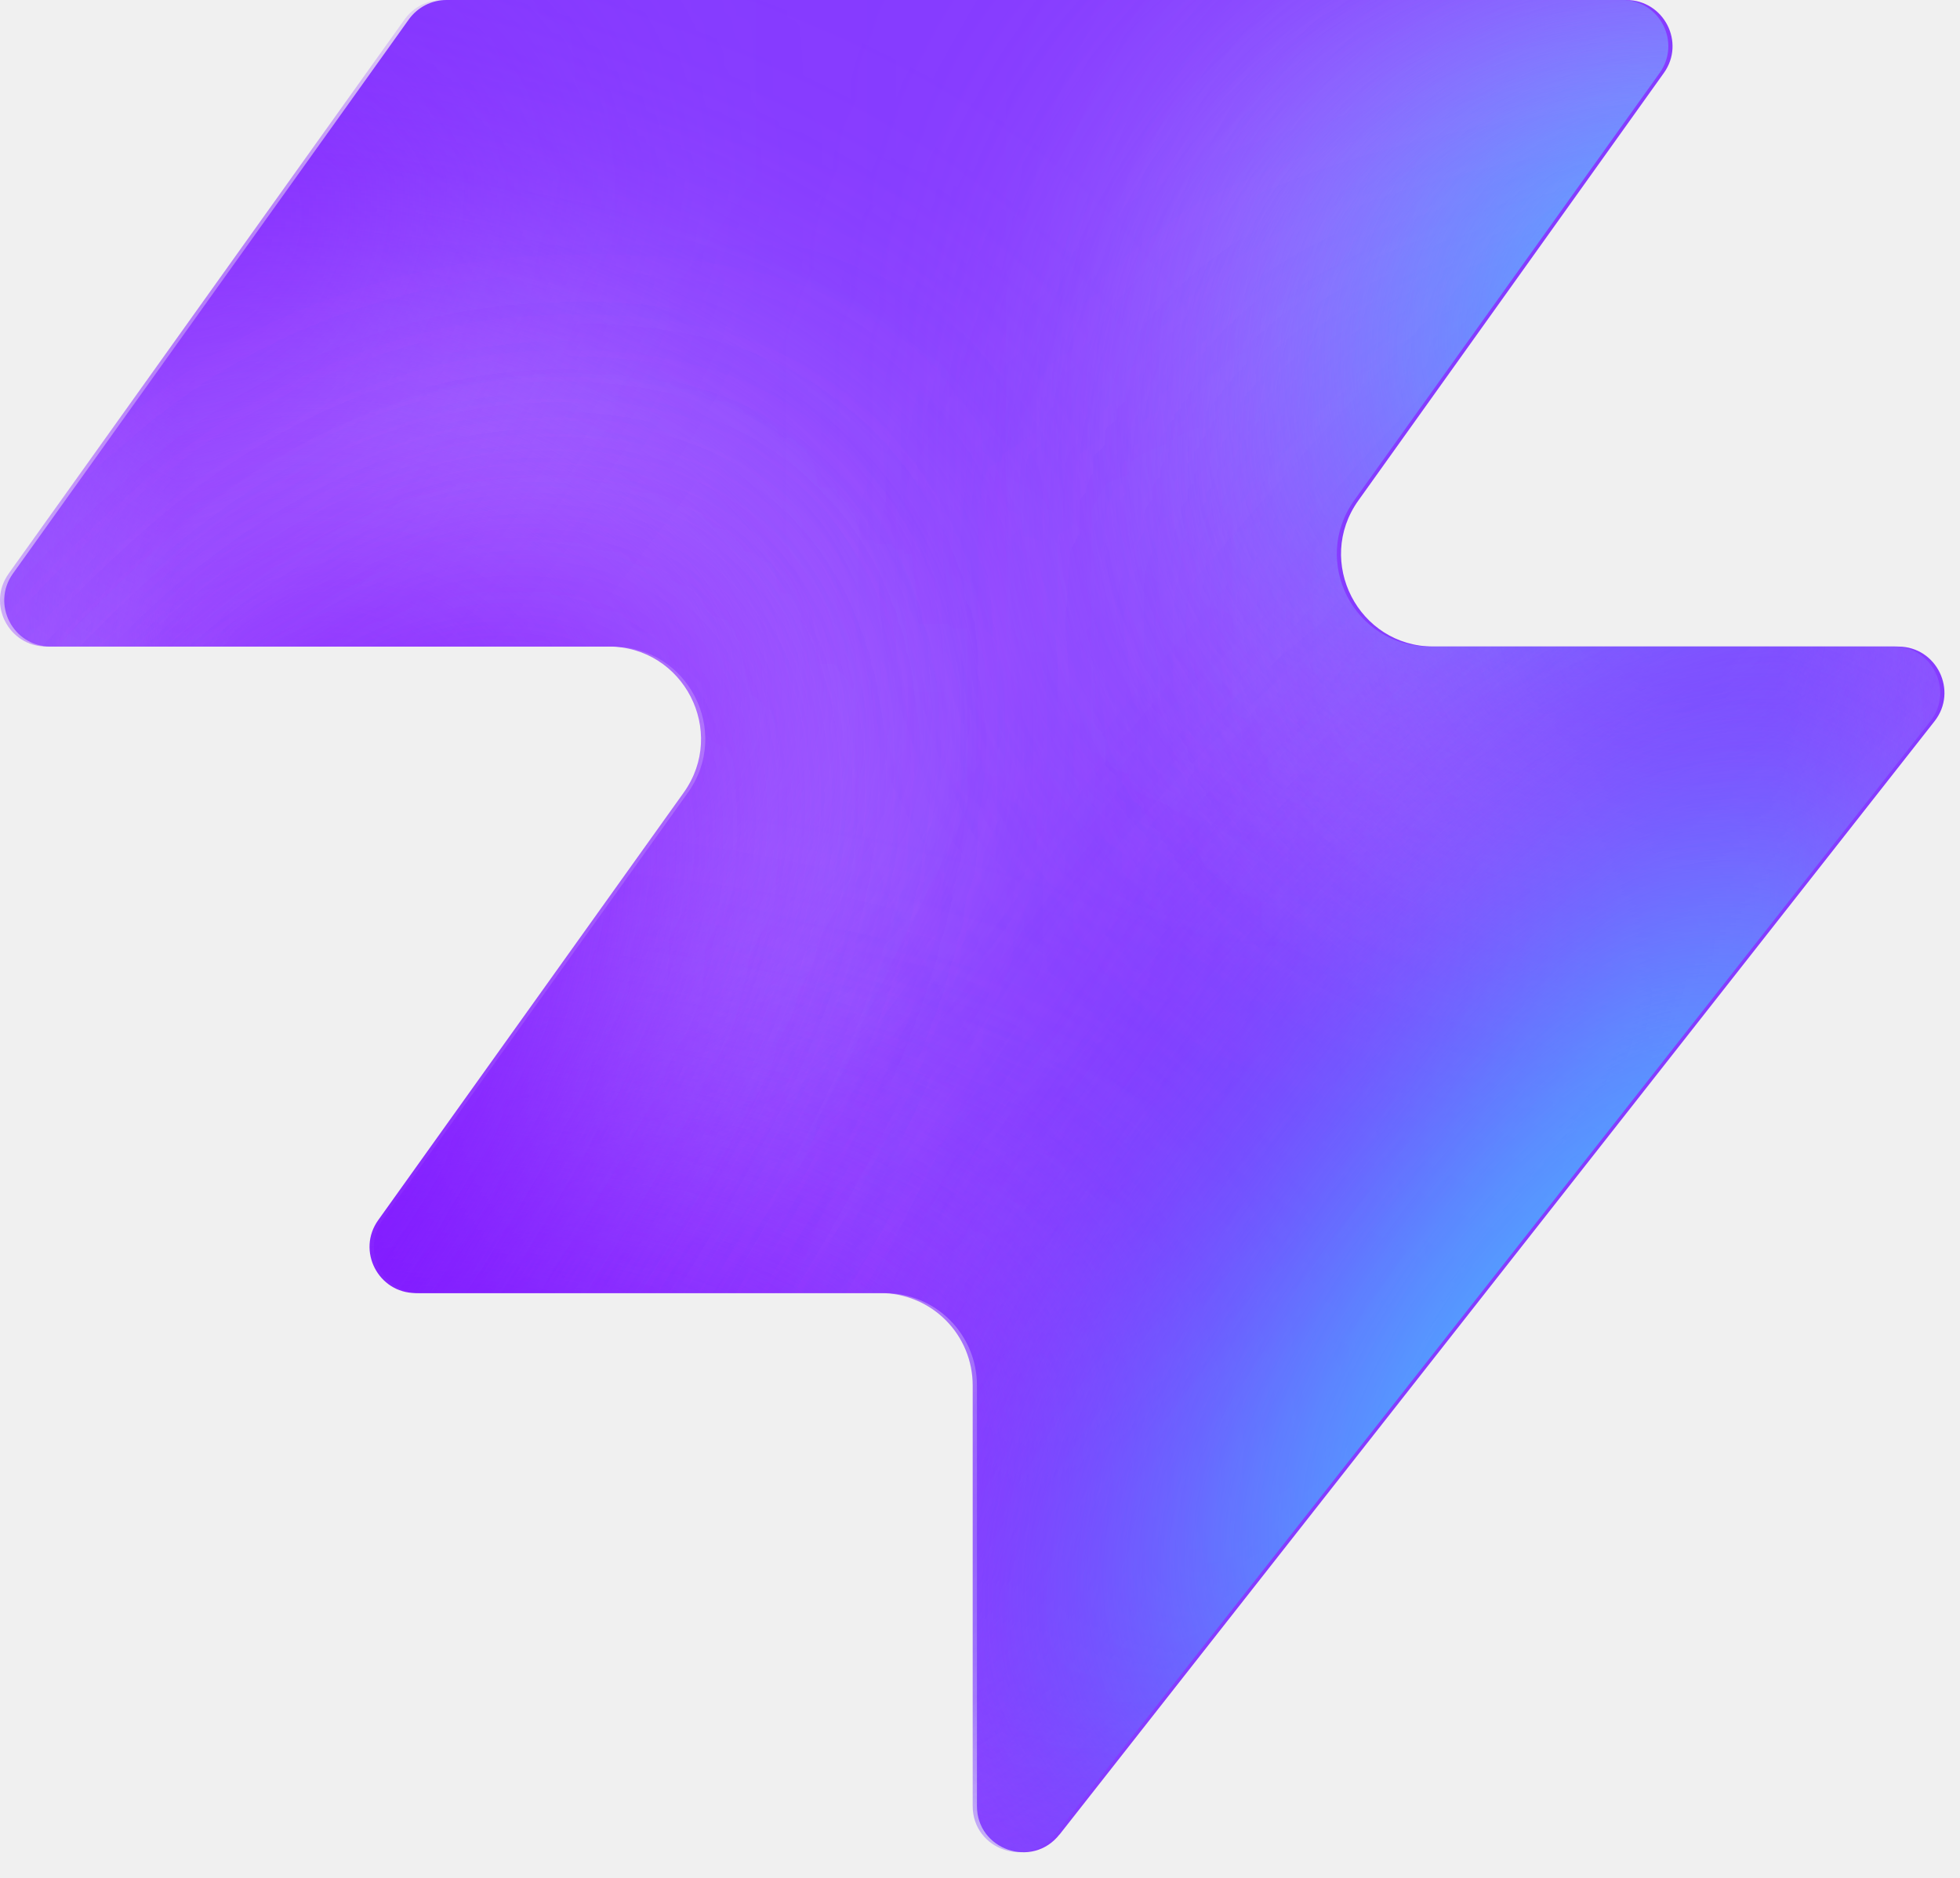
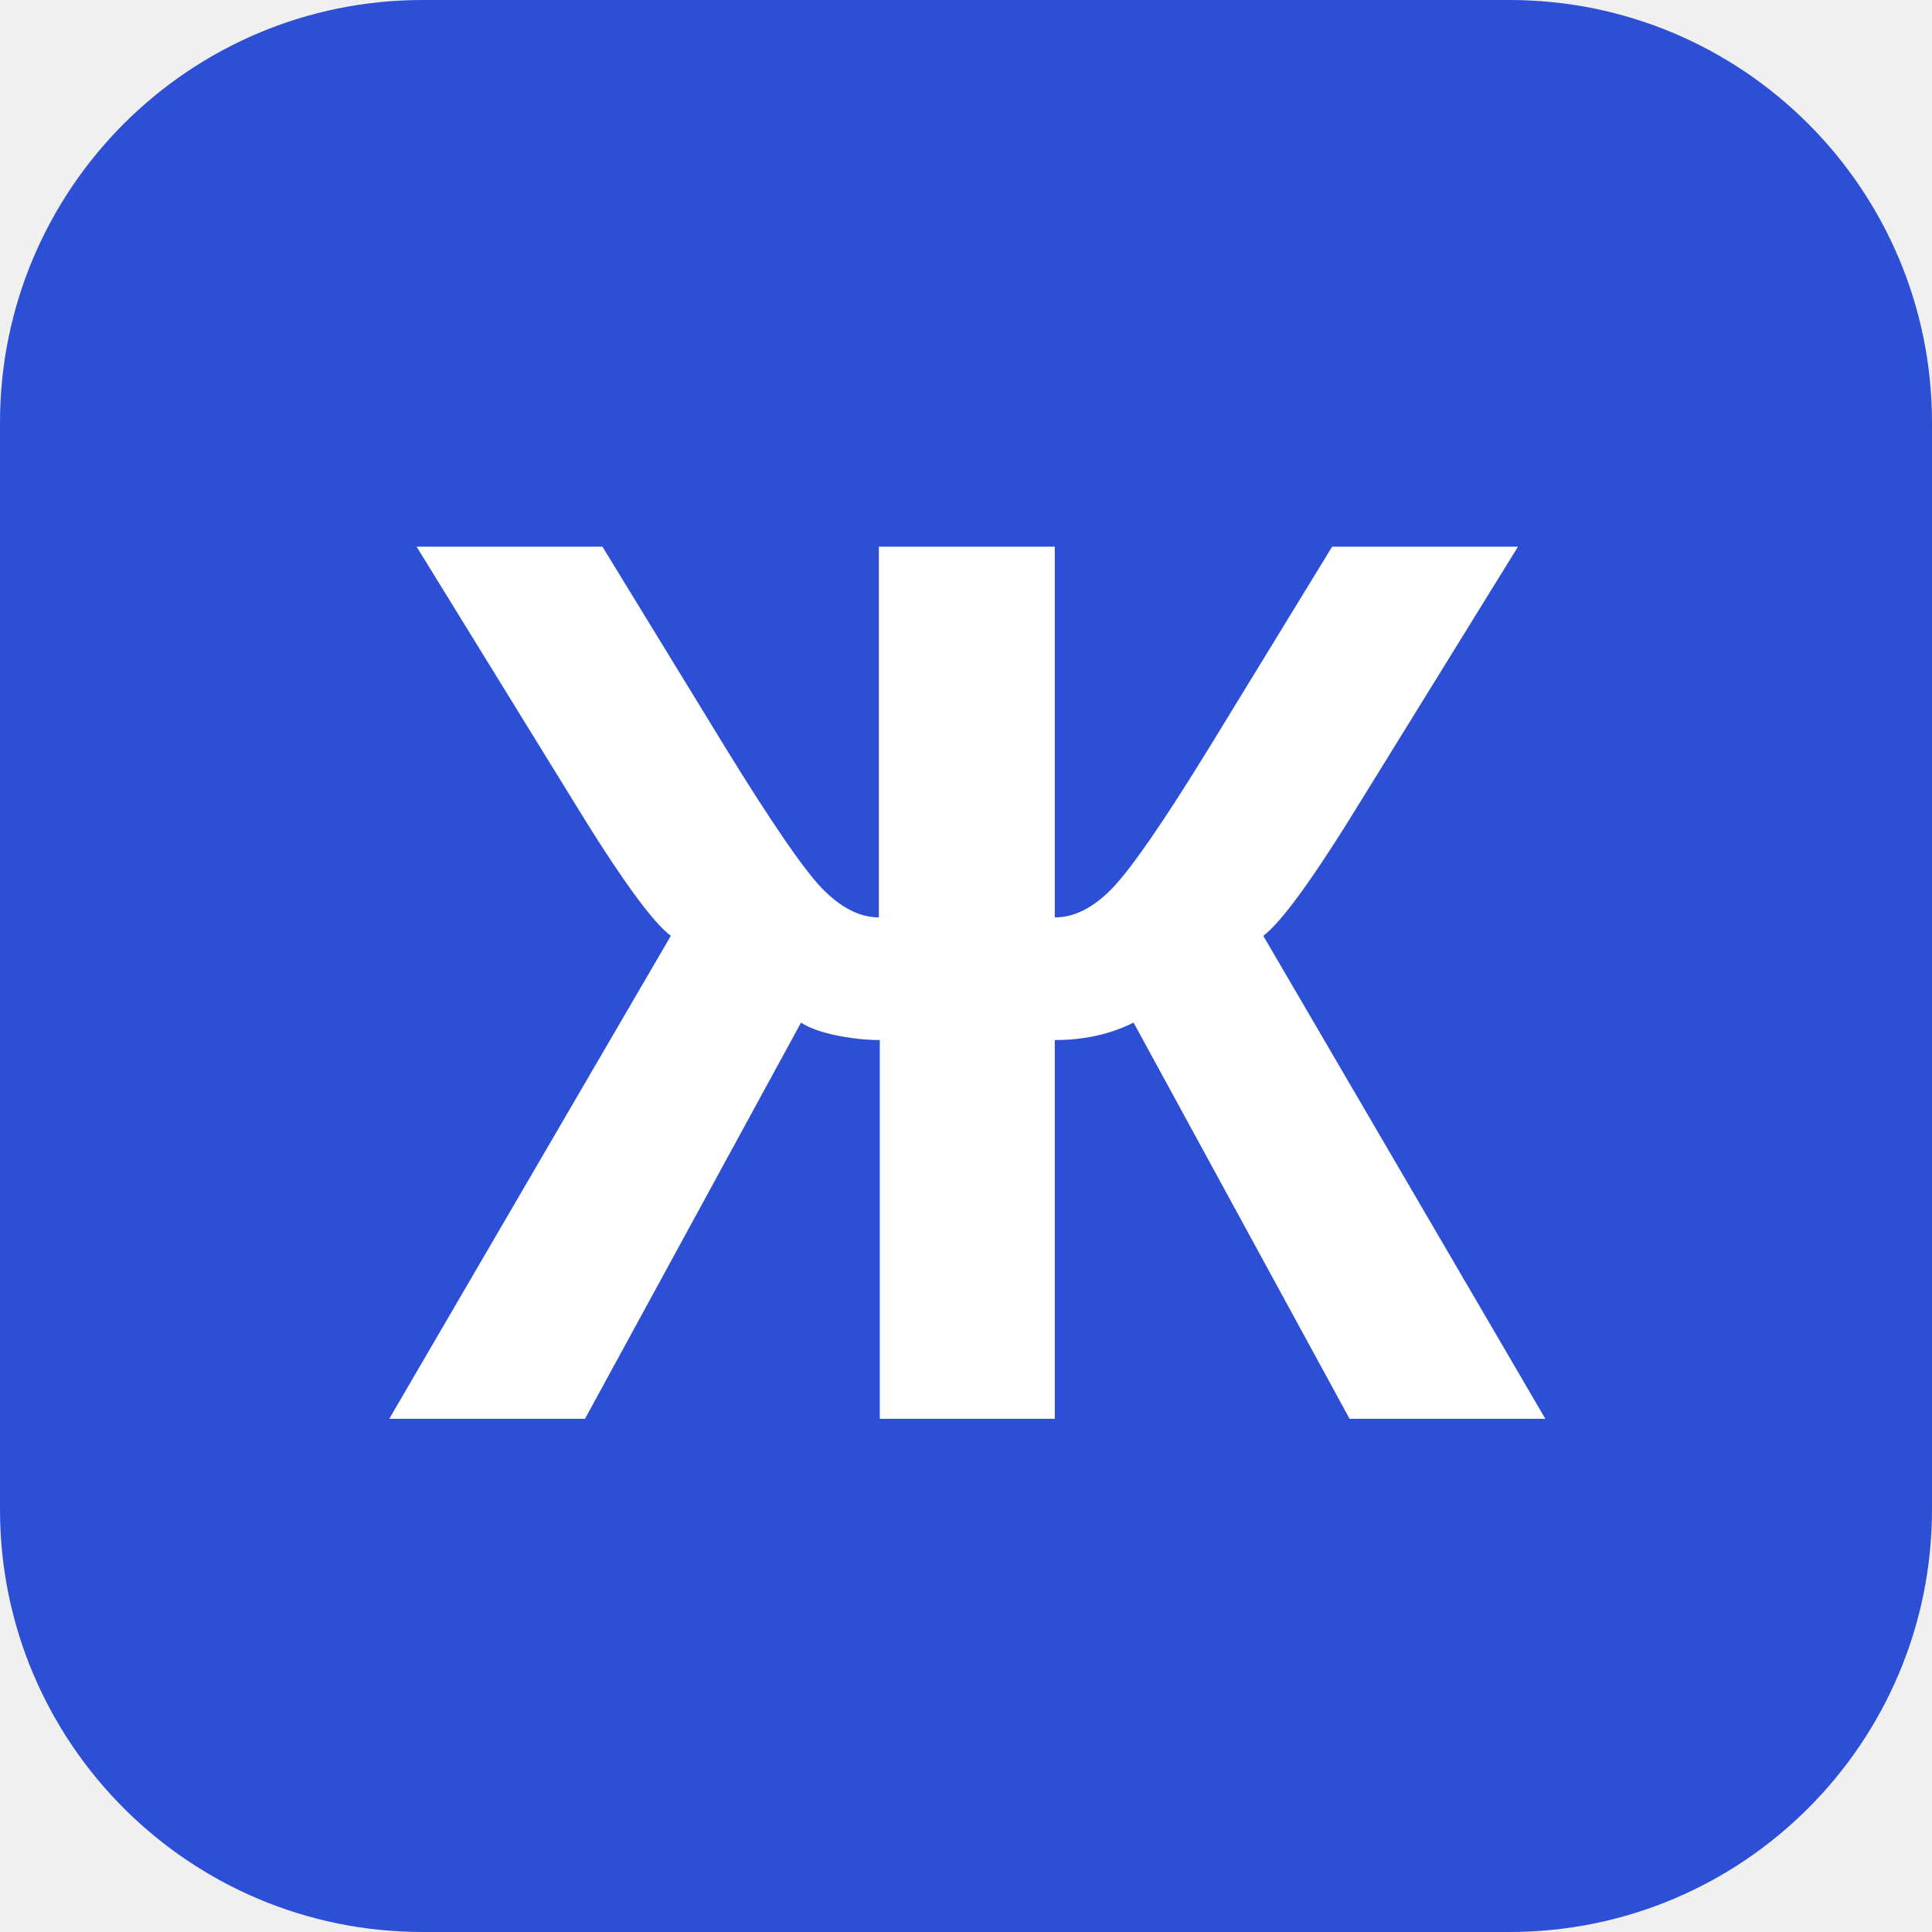
- <svg xmlns="http://www.w3.org/2000/svg" width="48" height="46" fill="none" viewBox="0 0 48 46">
-   <path fill="#863bff" d="M25.946 44.938c-.664.845-2.021.375-2.021-.698V33.937a2.26 2.26 0 0 0-2.262-2.262H10.287c-.92 0-1.456-1.04-.92-1.788l7.48-10.471c1.07-1.497 0-3.578-1.842-3.578H1.237c-.92 0-1.456-1.04-.92-1.788L10.013.474c.214-.297.556-.474.92-.474h28.894c.92 0 1.456 1.04.92 1.788l-7.48 10.471c-1.07 1.498 0 3.579 1.842 3.579h11.377c.943 0 1.473 1.088.89 1.83L25.947 44.94z" style="fill:#863bff;fill:color(display-p3 .525 .23 1);fill-opacity:1" />
-   <mask id="a" width="48" height="46" x="0" y="0" maskUnits="userSpaceOnUse" style="mask-type:alpha">
-     <path fill="#000" d="M25.842 44.938c-.664.844-2.021.375-2.021-.698V33.937a2.26 2.26 0 0 0-2.262-2.262H10.183c-.92 0-1.456-1.04-.92-1.788l7.48-10.471c1.07-1.498 0-3.579-1.842-3.579H1.133c-.92 0-1.456-1.04-.92-1.787L9.91.473c.214-.297.556-.474.92-.474h28.894c.92 0 1.456 1.04.92 1.788l-7.48 10.471c-1.07 1.498 0 3.578 1.842 3.578h11.377c.943 0 1.473 1.088.89 1.832L25.843 44.94z" style="fill:#000;fill-opacity:1" />
-   </mask>
-   <g mask="url(#a)">
-     <g filter="url(#b)">
-       <ellipse cx="5.508" cy="14.704" fill="#ede6ff" rx="5.508" ry="14.704" style="fill:#ede6ff;fill:color(display-p3 .927 .903 1);fill-opacity:1" transform="matrix(.00324 1 1 -.00324 -4.47 31.516)" />
-     </g>
-     <g filter="url(#c)">
-       <ellipse cx="10.399" cy="29.851" fill="#ede6ff" rx="10.399" ry="29.851" style="fill:#ede6ff;fill:color(display-p3 .927 .903 1);fill-opacity:1" transform="matrix(.00324 1 1 -.00324 -39.328 7.883)" />
-     </g>
-     <g filter="url(#d)">
-       <ellipse cx="5.508" cy="30.487" fill="#7e14ff" rx="5.508" ry="30.487" style="fill:#7e14ff;fill:color(display-p3 .492 .077 1);fill-opacity:1" transform="rotate(89.814 -25.913 -14.639)scale(1 -1)" />
-     </g>
-     <g filter="url(#e)">
-       <ellipse cx="5.508" cy="30.599" fill="#7e14ff" rx="5.508" ry="30.599" style="fill:#7e14ff;fill:color(display-p3 .492 .077 1);fill-opacity:1" transform="rotate(89.814 -32.644 -3.334)scale(1 -1)" />
-     </g>
-     <g filter="url(#f)">
-       <ellipse cx="5.508" cy="30.599" fill="#7e14ff" rx="5.508" ry="30.599" style="fill:#7e14ff;fill:color(display-p3 .492 .077 1);fill-opacity:1" transform="matrix(.00324 1 1 -.00324 -34.34 30.47)" />
-     </g>
-     <g filter="url(#g)">
-       <ellipse cx="14.072" cy="22.078" fill="#ede6ff" rx="14.072" ry="22.078" style="fill:#ede6ff;fill:color(display-p3 .927 .903 1);fill-opacity:1" transform="rotate(93.35 24.506 48.493)scale(-1 1)" />
-     </g>
-     <g filter="url(#h)">
-       <ellipse cx="3.47" cy="21.501" fill="#7e14ff" rx="3.47" ry="21.501" style="fill:#7e14ff;fill:color(display-p3 .492 .077 1);fill-opacity:1" transform="rotate(89.009 28.708 47.59)scale(-1 1)" />
-     </g>
-     <g filter="url(#i)">
-       <ellipse cx="3.47" cy="21.501" fill="#7e14ff" rx="3.47" ry="21.501" style="fill:#7e14ff;fill:color(display-p3 .492 .077 1);fill-opacity:1" transform="rotate(89.009 28.708 47.59)scale(-1 1)" />
-     </g>
-     <g filter="url(#j)">
-       <ellipse cx=".387" cy="8.972" fill="#7e14ff" rx="4.407" ry="29.108" style="fill:#7e14ff;fill:color(display-p3 .492 .077 1);fill-opacity:1" transform="rotate(39.51 .387 8.972)" />
-     </g>
-     <g filter="url(#k)">
-       <ellipse cx="47.523" cy="-6.092" fill="#7e14ff" rx="4.407" ry="29.108" style="fill:#7e14ff;fill:color(display-p3 .492 .077 1);fill-opacity:1" transform="rotate(37.892 47.523 -6.092)" />
-     </g>
-     <g filter="url(#l)">
-       <ellipse cx="41.412" cy="6.333" fill="#47bfff" rx="5.971" ry="9.665" style="fill:#47bfff;fill:color(display-p3 .28 .748 1);fill-opacity:1" transform="rotate(37.892 41.412 6.333)" />
-     </g>
-     <g filter="url(#m)">
-       <ellipse cx="-1.879" cy="38.332" fill="#7e14ff" rx="4.407" ry="29.108" style="fill:#7e14ff;fill:color(display-p3 .492 .077 1);fill-opacity:1" transform="rotate(37.892 -1.88 38.332)" />
-     </g>
-     <g filter="url(#n)">
-       <ellipse cx="-1.879" cy="38.332" fill="#7e14ff" rx="4.407" ry="29.108" style="fill:#7e14ff;fill:color(display-p3 .492 .077 1);fill-opacity:1" transform="rotate(37.892 -1.88 38.332)" />
-     </g>
-     <g filter="url(#o)">
-       <ellipse cx="35.651" cy="29.907" fill="#7e14ff" rx="4.407" ry="29.108" style="fill:#7e14ff;fill:color(display-p3 .492 .077 1);fill-opacity:1" transform="rotate(37.892 35.651 29.907)" />
-     </g>
-     <g filter="url(#p)">
-       <ellipse cx="38.418" cy="32.4" fill="#47bfff" rx="5.971" ry="15.297" style="fill:#47bfff;fill:color(display-p3 .28 .748 1);fill-opacity:1" transform="rotate(37.892 38.418 32.4)" />
-     </g>
-   </g>
-   <defs>
-     <filter id="b" width="60.045" height="41.654" x="-19.77" y="16.149" color-interpolation-filters="sRGB" filterUnits="userSpaceOnUse">
-       <feFlood flood-opacity="0" result="BackgroundImageFix" />
-       <feBlend in="SourceGraphic" in2="BackgroundImageFix" result="shape" />
-       <feGaussianBlur result="effect1_foregroundBlur_2002_17158" stdDeviation="7.659" />
-     </filter>
-     <filter id="c" width="90.34" height="51.437" x="-54.613" y="-7.533" color-interpolation-filters="sRGB" filterUnits="userSpaceOnUse">
-       <feFlood flood-opacity="0" result="BackgroundImageFix" />
-       <feBlend in="SourceGraphic" in2="BackgroundImageFix" result="shape" />
-       <feGaussianBlur result="effect1_foregroundBlur_2002_17158" stdDeviation="7.659" />
-     </filter>
-     <filter id="d" width="79.355" height="29.4" x="-49.64" y="2.03" color-interpolation-filters="sRGB" filterUnits="userSpaceOnUse">
-       <feFlood flood-opacity="0" result="BackgroundImageFix" />
-       <feBlend in="SourceGraphic" in2="BackgroundImageFix" result="shape" />
-       <feGaussianBlur result="effect1_foregroundBlur_2002_17158" stdDeviation="4.596" />
-     </filter>
-     <filter id="e" width="79.579" height="29.4" x="-45.045" y="20.029" color-interpolation-filters="sRGB" filterUnits="userSpaceOnUse">
-       <feFlood flood-opacity="0" result="BackgroundImageFix" />
-       <feBlend in="SourceGraphic" in2="BackgroundImageFix" result="shape" />
-       <feGaussianBlur result="effect1_foregroundBlur_2002_17158" stdDeviation="4.596" />
-     </filter>
-     <filter id="f" width="79.579" height="29.4" x="-43.513" y="21.178" color-interpolation-filters="sRGB" filterUnits="userSpaceOnUse">
-       <feFlood flood-opacity="0" result="BackgroundImageFix" />
-       <feBlend in="SourceGraphic" in2="BackgroundImageFix" result="shape" />
-       <feGaussianBlur result="effect1_foregroundBlur_2002_17158" stdDeviation="4.596" />
-     </filter>
-     <filter id="g" width="74.749" height="58.852" x="15.756" y="-17.901" color-interpolation-filters="sRGB" filterUnits="userSpaceOnUse">
-       <feFlood flood-opacity="0" result="BackgroundImageFix" />
-       <feBlend in="SourceGraphic" in2="BackgroundImageFix" result="shape" />
-       <feGaussianBlur result="effect1_foregroundBlur_2002_17158" stdDeviation="7.659" />
-     </filter>
-     <filter id="h" width="61.377" height="25.362" x="23.548" y="2.284" color-interpolation-filters="sRGB" filterUnits="userSpaceOnUse">
-       <feFlood flood-opacity="0" result="BackgroundImageFix" />
-       <feBlend in="SourceGraphic" in2="BackgroundImageFix" result="shape" />
-       <feGaussianBlur result="effect1_foregroundBlur_2002_17158" stdDeviation="4.596" />
-     </filter>
-     <filter id="i" width="61.377" height="25.362" x="23.548" y="2.284" color-interpolation-filters="sRGB" filterUnits="userSpaceOnUse">
-       <feFlood flood-opacity="0" result="BackgroundImageFix" />
-       <feBlend in="SourceGraphic" in2="BackgroundImageFix" result="shape" />
-       <feGaussianBlur result="effect1_foregroundBlur_2002_17158" stdDeviation="4.596" />
-     </filter>
-     <filter id="j" width="56.045" height="63.649" x="-27.636" y="-22.853" color-interpolation-filters="sRGB" filterUnits="userSpaceOnUse">
-       <feFlood flood-opacity="0" result="BackgroundImageFix" />
-       <feBlend in="SourceGraphic" in2="BackgroundImageFix" result="shape" />
-       <feGaussianBlur result="effect1_foregroundBlur_2002_17158" stdDeviation="4.596" />
-     </filter>
-     <filter id="k" width="54.814" height="64.646" x="20.116" y="-38.415" color-interpolation-filters="sRGB" filterUnits="userSpaceOnUse">
-       <feFlood flood-opacity="0" result="BackgroundImageFix" />
-       <feBlend in="SourceGraphic" in2="BackgroundImageFix" result="shape" />
-       <feGaussianBlur result="effect1_foregroundBlur_2002_17158" stdDeviation="4.596" />
-     </filter>
-     <filter id="l" width="33.541" height="35.313" x="24.641" y="-11.323" color-interpolation-filters="sRGB" filterUnits="userSpaceOnUse">
-       <feFlood flood-opacity="0" result="BackgroundImageFix" />
-       <feBlend in="SourceGraphic" in2="BackgroundImageFix" result="shape" />
-       <feGaussianBlur result="effect1_foregroundBlur_2002_17158" stdDeviation="4.596" />
-     </filter>
-     <filter id="m" width="54.814" height="64.646" x="-29.286" y="6.009" color-interpolation-filters="sRGB" filterUnits="userSpaceOnUse">
-       <feFlood flood-opacity="0" result="BackgroundImageFix" />
-       <feBlend in="SourceGraphic" in2="BackgroundImageFix" result="shape" />
-       <feGaussianBlur result="effect1_foregroundBlur_2002_17158" stdDeviation="4.596" />
-     </filter>
-     <filter id="n" width="54.814" height="64.646" x="-29.286" y="6.009" color-interpolation-filters="sRGB" filterUnits="userSpaceOnUse">
-       <feFlood flood-opacity="0" result="BackgroundImageFix" />
-       <feBlend in="SourceGraphic" in2="BackgroundImageFix" result="shape" />
-       <feGaussianBlur result="effect1_foregroundBlur_2002_17158" stdDeviation="4.596" />
-     </filter>
-     <filter id="o" width="54.814" height="64.646" x="8.244" y="-2.416" color-interpolation-filters="sRGB" filterUnits="userSpaceOnUse">
-       <feFlood flood-opacity="0" result="BackgroundImageFix" />
-       <feBlend in="SourceGraphic" in2="BackgroundImageFix" result="shape" />
-       <feGaussianBlur result="effect1_foregroundBlur_2002_17158" stdDeviation="4.596" />
-     </filter>
-     <filter id="p" width="39.409" height="43.623" x="18.713" y="10.588" color-interpolation-filters="sRGB" filterUnits="userSpaceOnUse">
-       <feFlood flood-opacity="0" result="BackgroundImageFix" />
-       <feBlend in="SourceGraphic" in2="BackgroundImageFix" result="shape" />
-       <feGaussianBlur result="effect1_foregroundBlur_2002_17158" stdDeviation="4.596" />
-     </filter>
-   </defs>
+ <svg xmlns="http://www.w3.org/2000/svg" viewBox="0 0 64 64">
+   <rect width="64" height="64" rx="14" fill="#2c4fd6" />
+   <text x="32" y="47" text-anchor="middle" font-family="PT Sans, Arial, sans-serif" font-weight="700" font-size="42" fill="#fff">Ж</text>
</svg>
